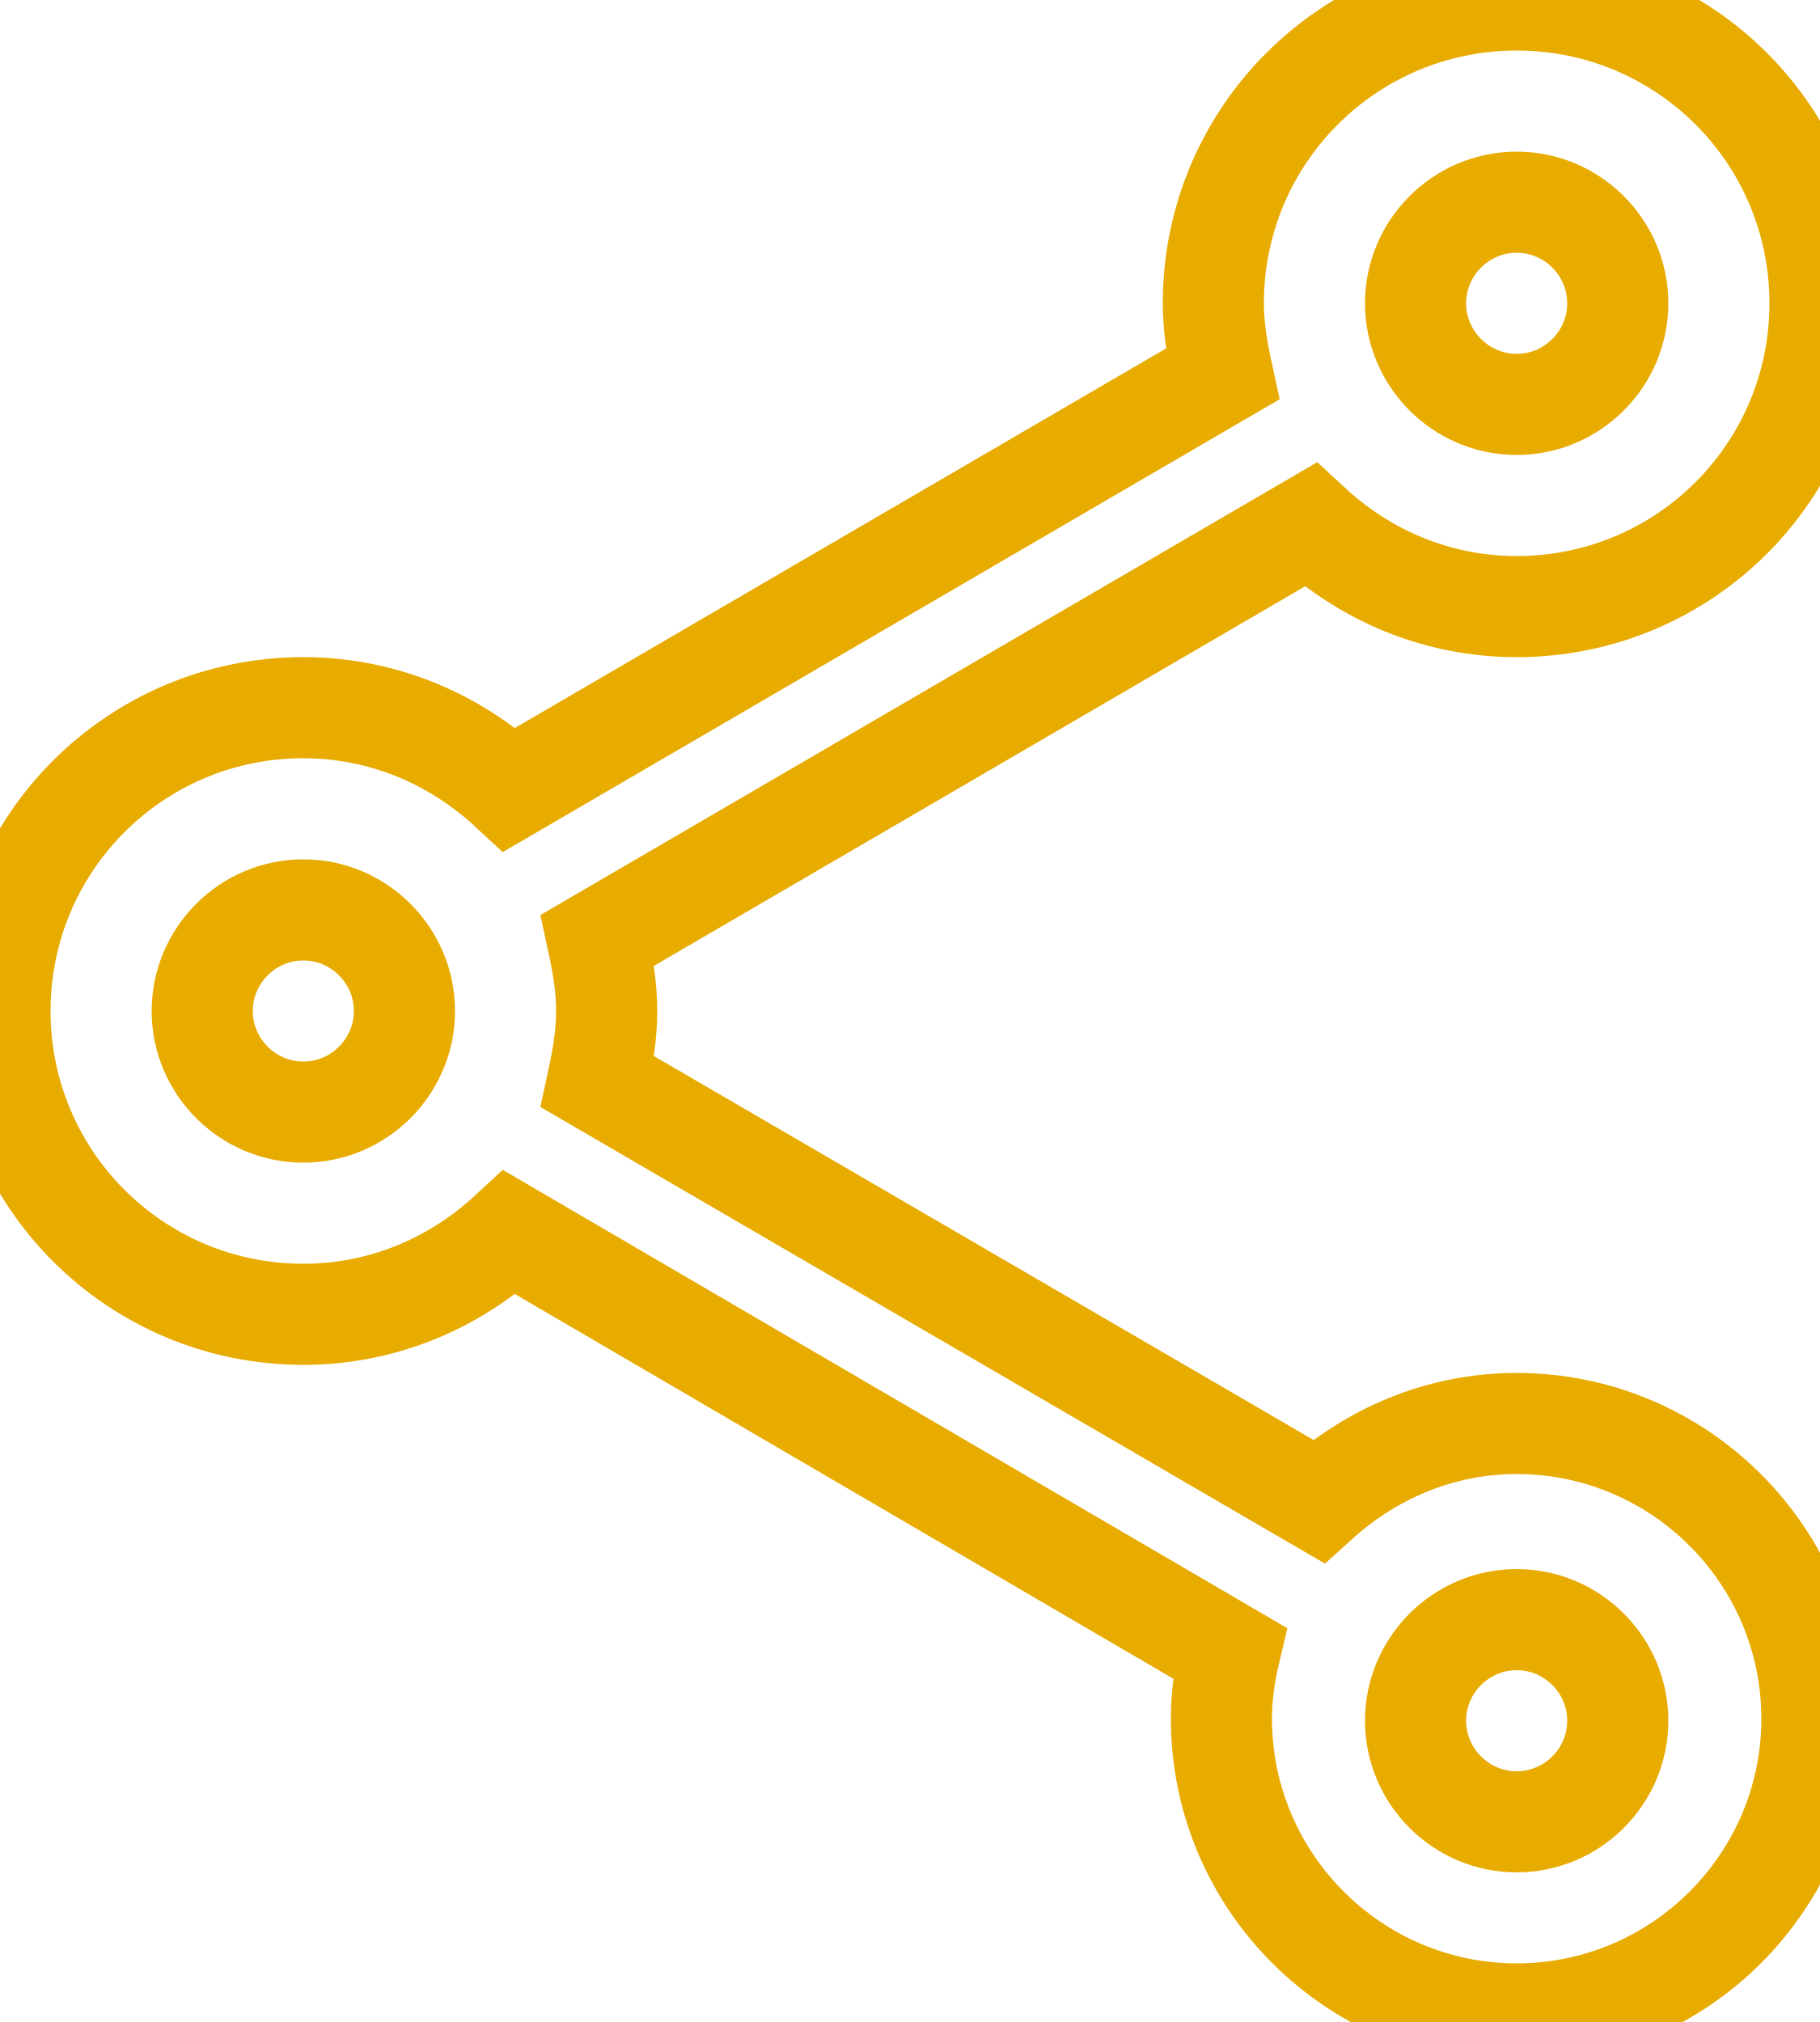
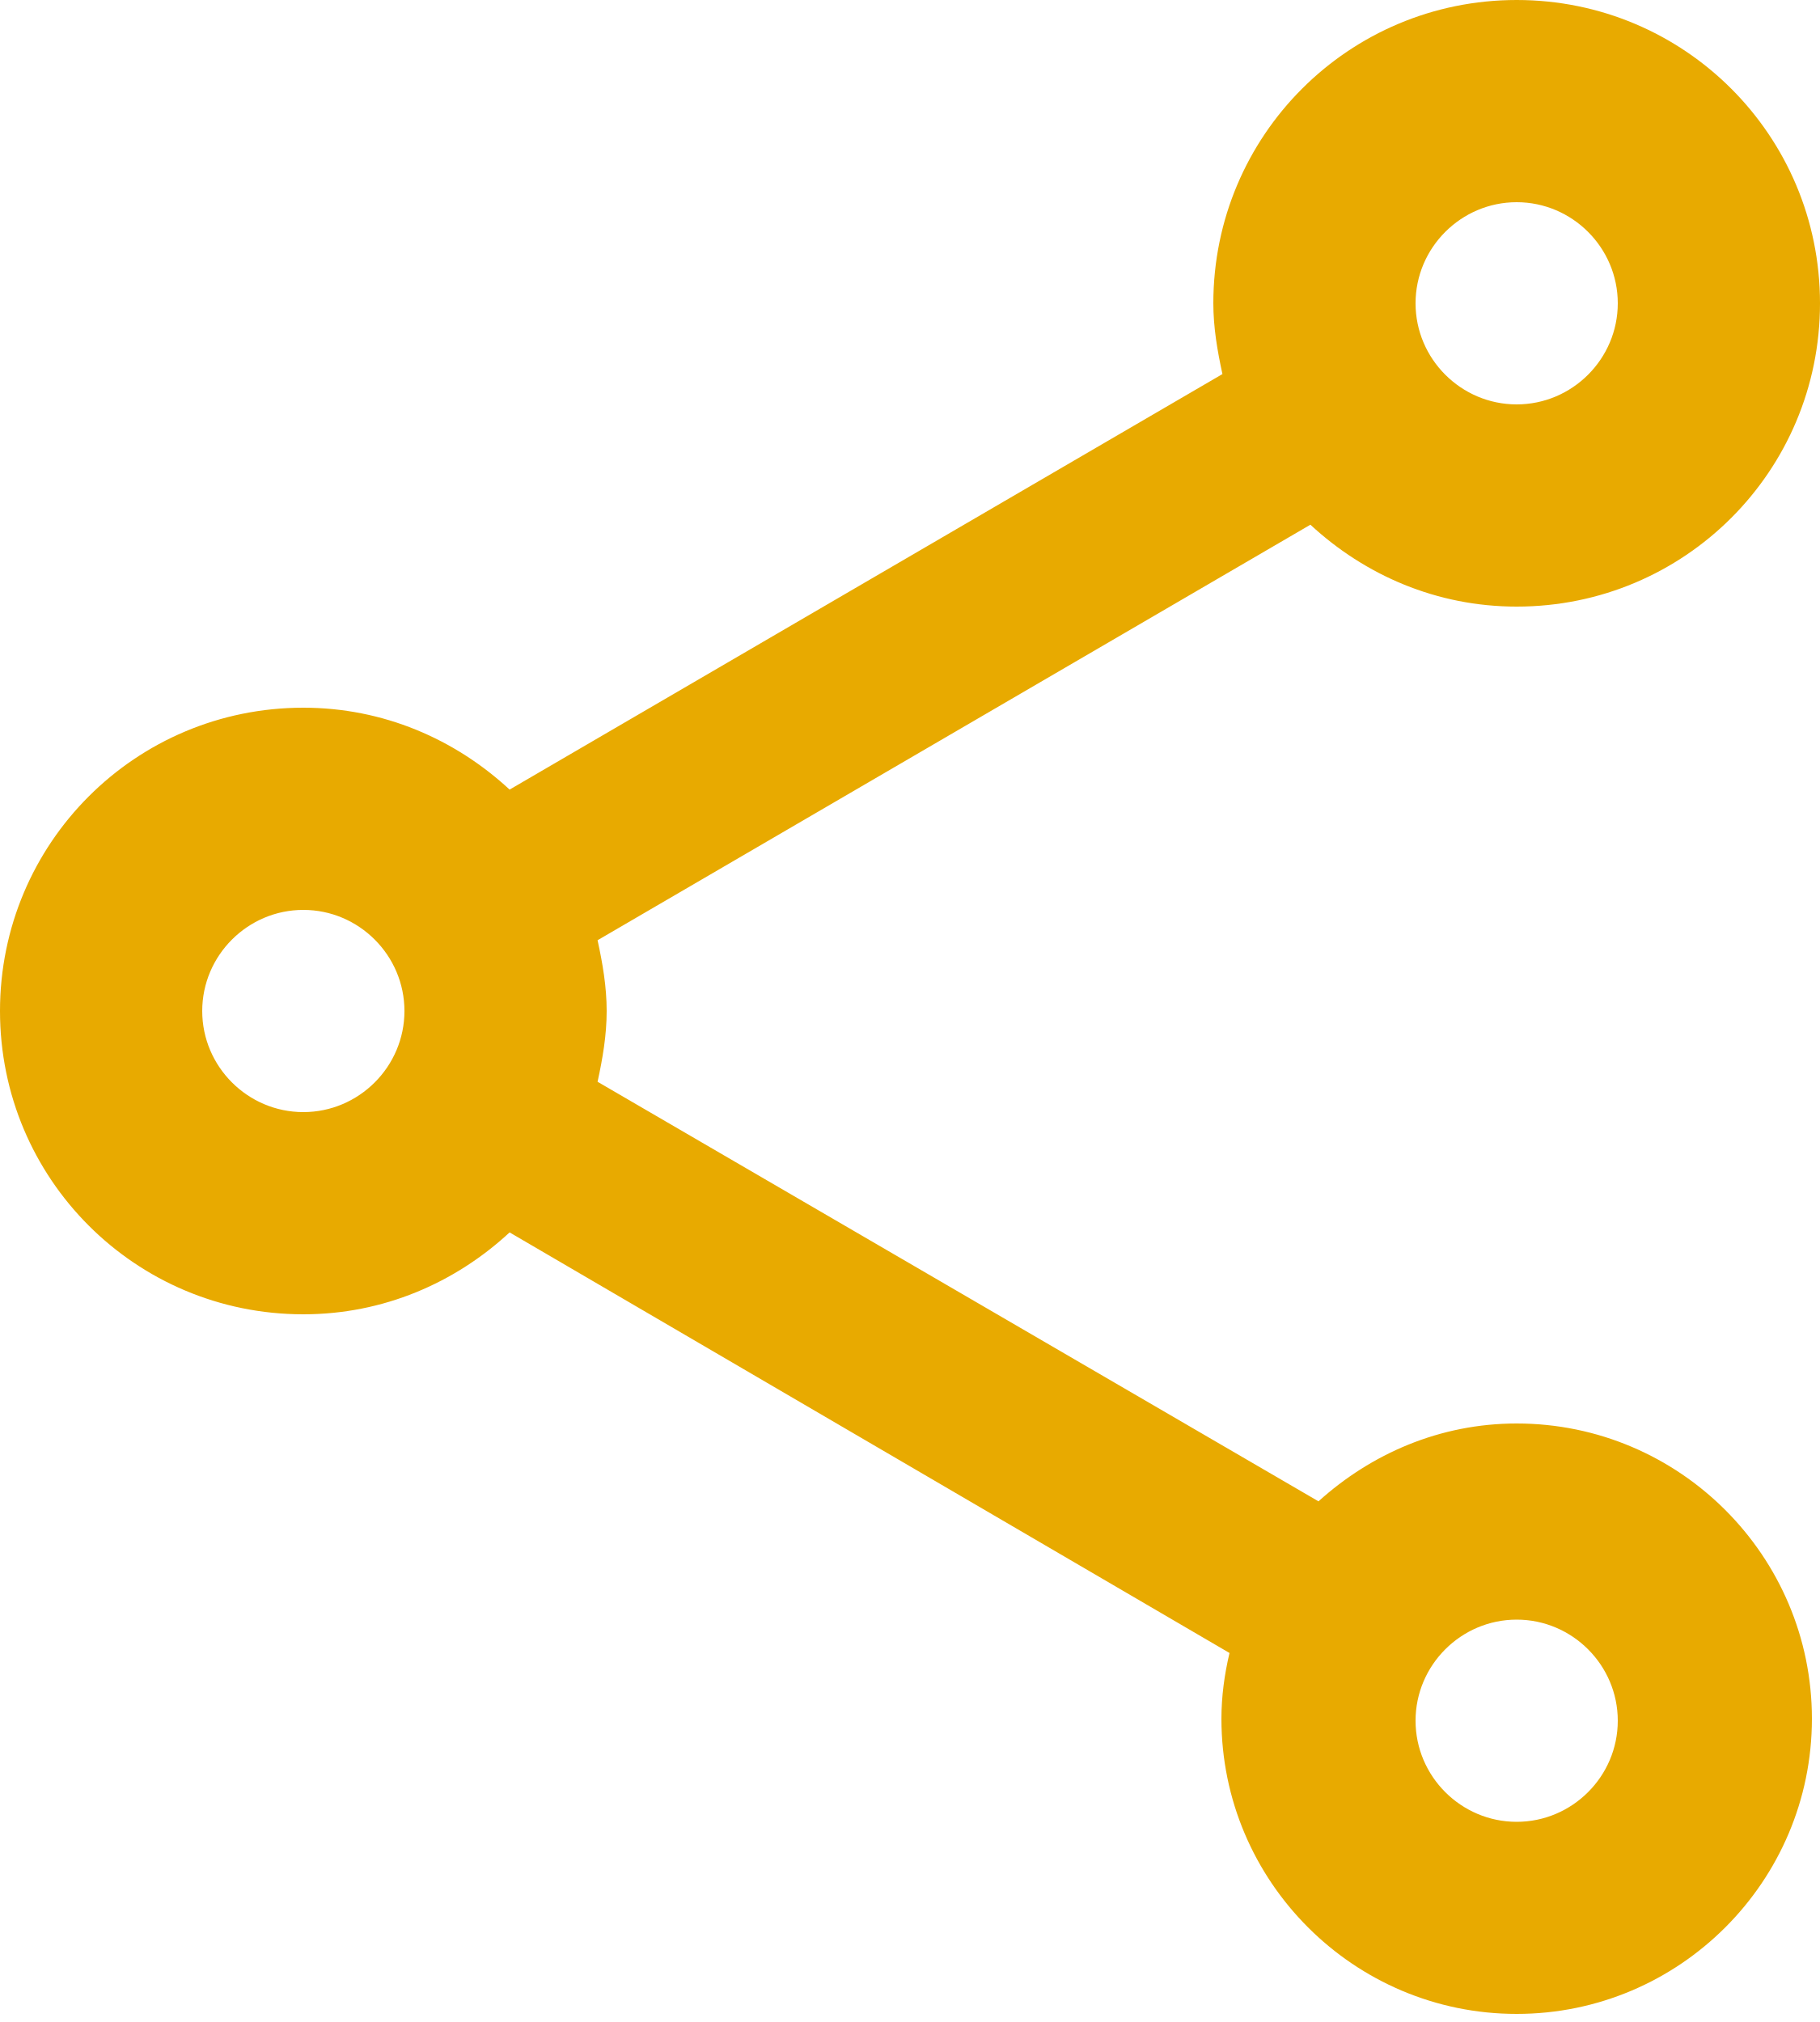
- <svg xmlns="http://www.w3.org/2000/svg" width="18" height="20" stroke="#e8ab00" viewBox="0 0 18 20" fill="none">
-   <path d="M15 14.08C14.24 14.08 13.56 14.38 13.04 14.85L5.91 10.7C5.96 10.47 6 10.24 6 10C6 9.76 5.96 9.53 5.91 9.3L12.96 5.19C13.5 5.69 14.21 6 15 6C16.66 6 18 4.66 18 3C18 1.34 16.66 0 15 0C13.34 0 12 1.34 12 3C12 3.24 12.04 3.47 12.09 3.7L5.04 7.81C4.5 7.31 3.79 7 3 7C1.34 7 0 8.34 0 10C0 11.66 1.34 13 3 13C3.79 13 4.5 12.69 5.04 12.19L12.16 16.35C12.11 16.56 12.08 16.78 12.08 17C12.08 18.61 13.39 19.92 15 19.92C16.61 19.92 17.92 18.61 17.92 17C17.92 15.39 16.61 14.08 15 14.08ZM15 2C15.55 2 16 2.45 16 3C16 3.55 15.55 4 15 4C14.45 4 14 3.55 14 3C14 2.45 14.45 2 15 2ZM3 11C2.45 11 2 10.55 2 10C2 9.45 2.45 9 3 9C3.55 9 4 9.45 4 10C4 10.55 3.55 11 3 11ZM15 18.02C14.45 18.02 14 17.57 14 17.02C14 16.47 14.45 16.02 15 16.02C15.55 16.02 16 16.47 16 17.02C16 17.57 15.55 18.02 15 18.02Z" fill="#e8ab00git" />
+ <svg xmlns="http://www.w3.org/2000/svg" width="18" height="20" viewBox="0 0 18 20" fill="none">
+   <path d="M15 14.08C14.24 14.08 13.56 14.38 13.04 14.85L5.91 10.7C5.96 10.47 6 10.24 6 10C6 9.76 5.96 9.53 5.91 9.3L12.96 5.19C13.5 5.69 14.21 6 15 6C16.66 6 18 4.66 18 3C18 1.34 16.66 0 15 0C13.34 0 12 1.34 12 3C12 3.24 12.04 3.47 12.09 3.7L5.04 7.81C4.5 7.31 3.79 7 3 7C1.34 7 0 8.34 0 10C0 11.66 1.34 13 3 13C3.79 13 4.5 12.69 5.04 12.19L12.16 16.35C12.11 16.56 12.08 16.78 12.08 17C12.08 18.61 13.39 19.92 15 19.92C16.61 19.92 17.92 18.61 17.92 17C17.92 15.39 16.61 14.08 15 14.08ZM15 2C15.55 2 16 2.45 16 3C16 3.55 15.55 4 15 4C14.45 4 14 3.55 14 3C14 2.45 14.45 2 15 2ZM3 11C2.45 11 2 10.55 2 10C2 9.45 2.45 9 3 9C3.55 9 4 9.45 4 10C4 10.55 3.55 11 3 11ZM15 18.02C14.45 18.02 14 17.57 14 17.02C14 16.47 14.45 16.02 15 16.02C15.55 16.02 16 16.47 16 17.02C16 17.57 15.55 18.02 15 18.02Z" fill="#E8AA00" />
</svg>
